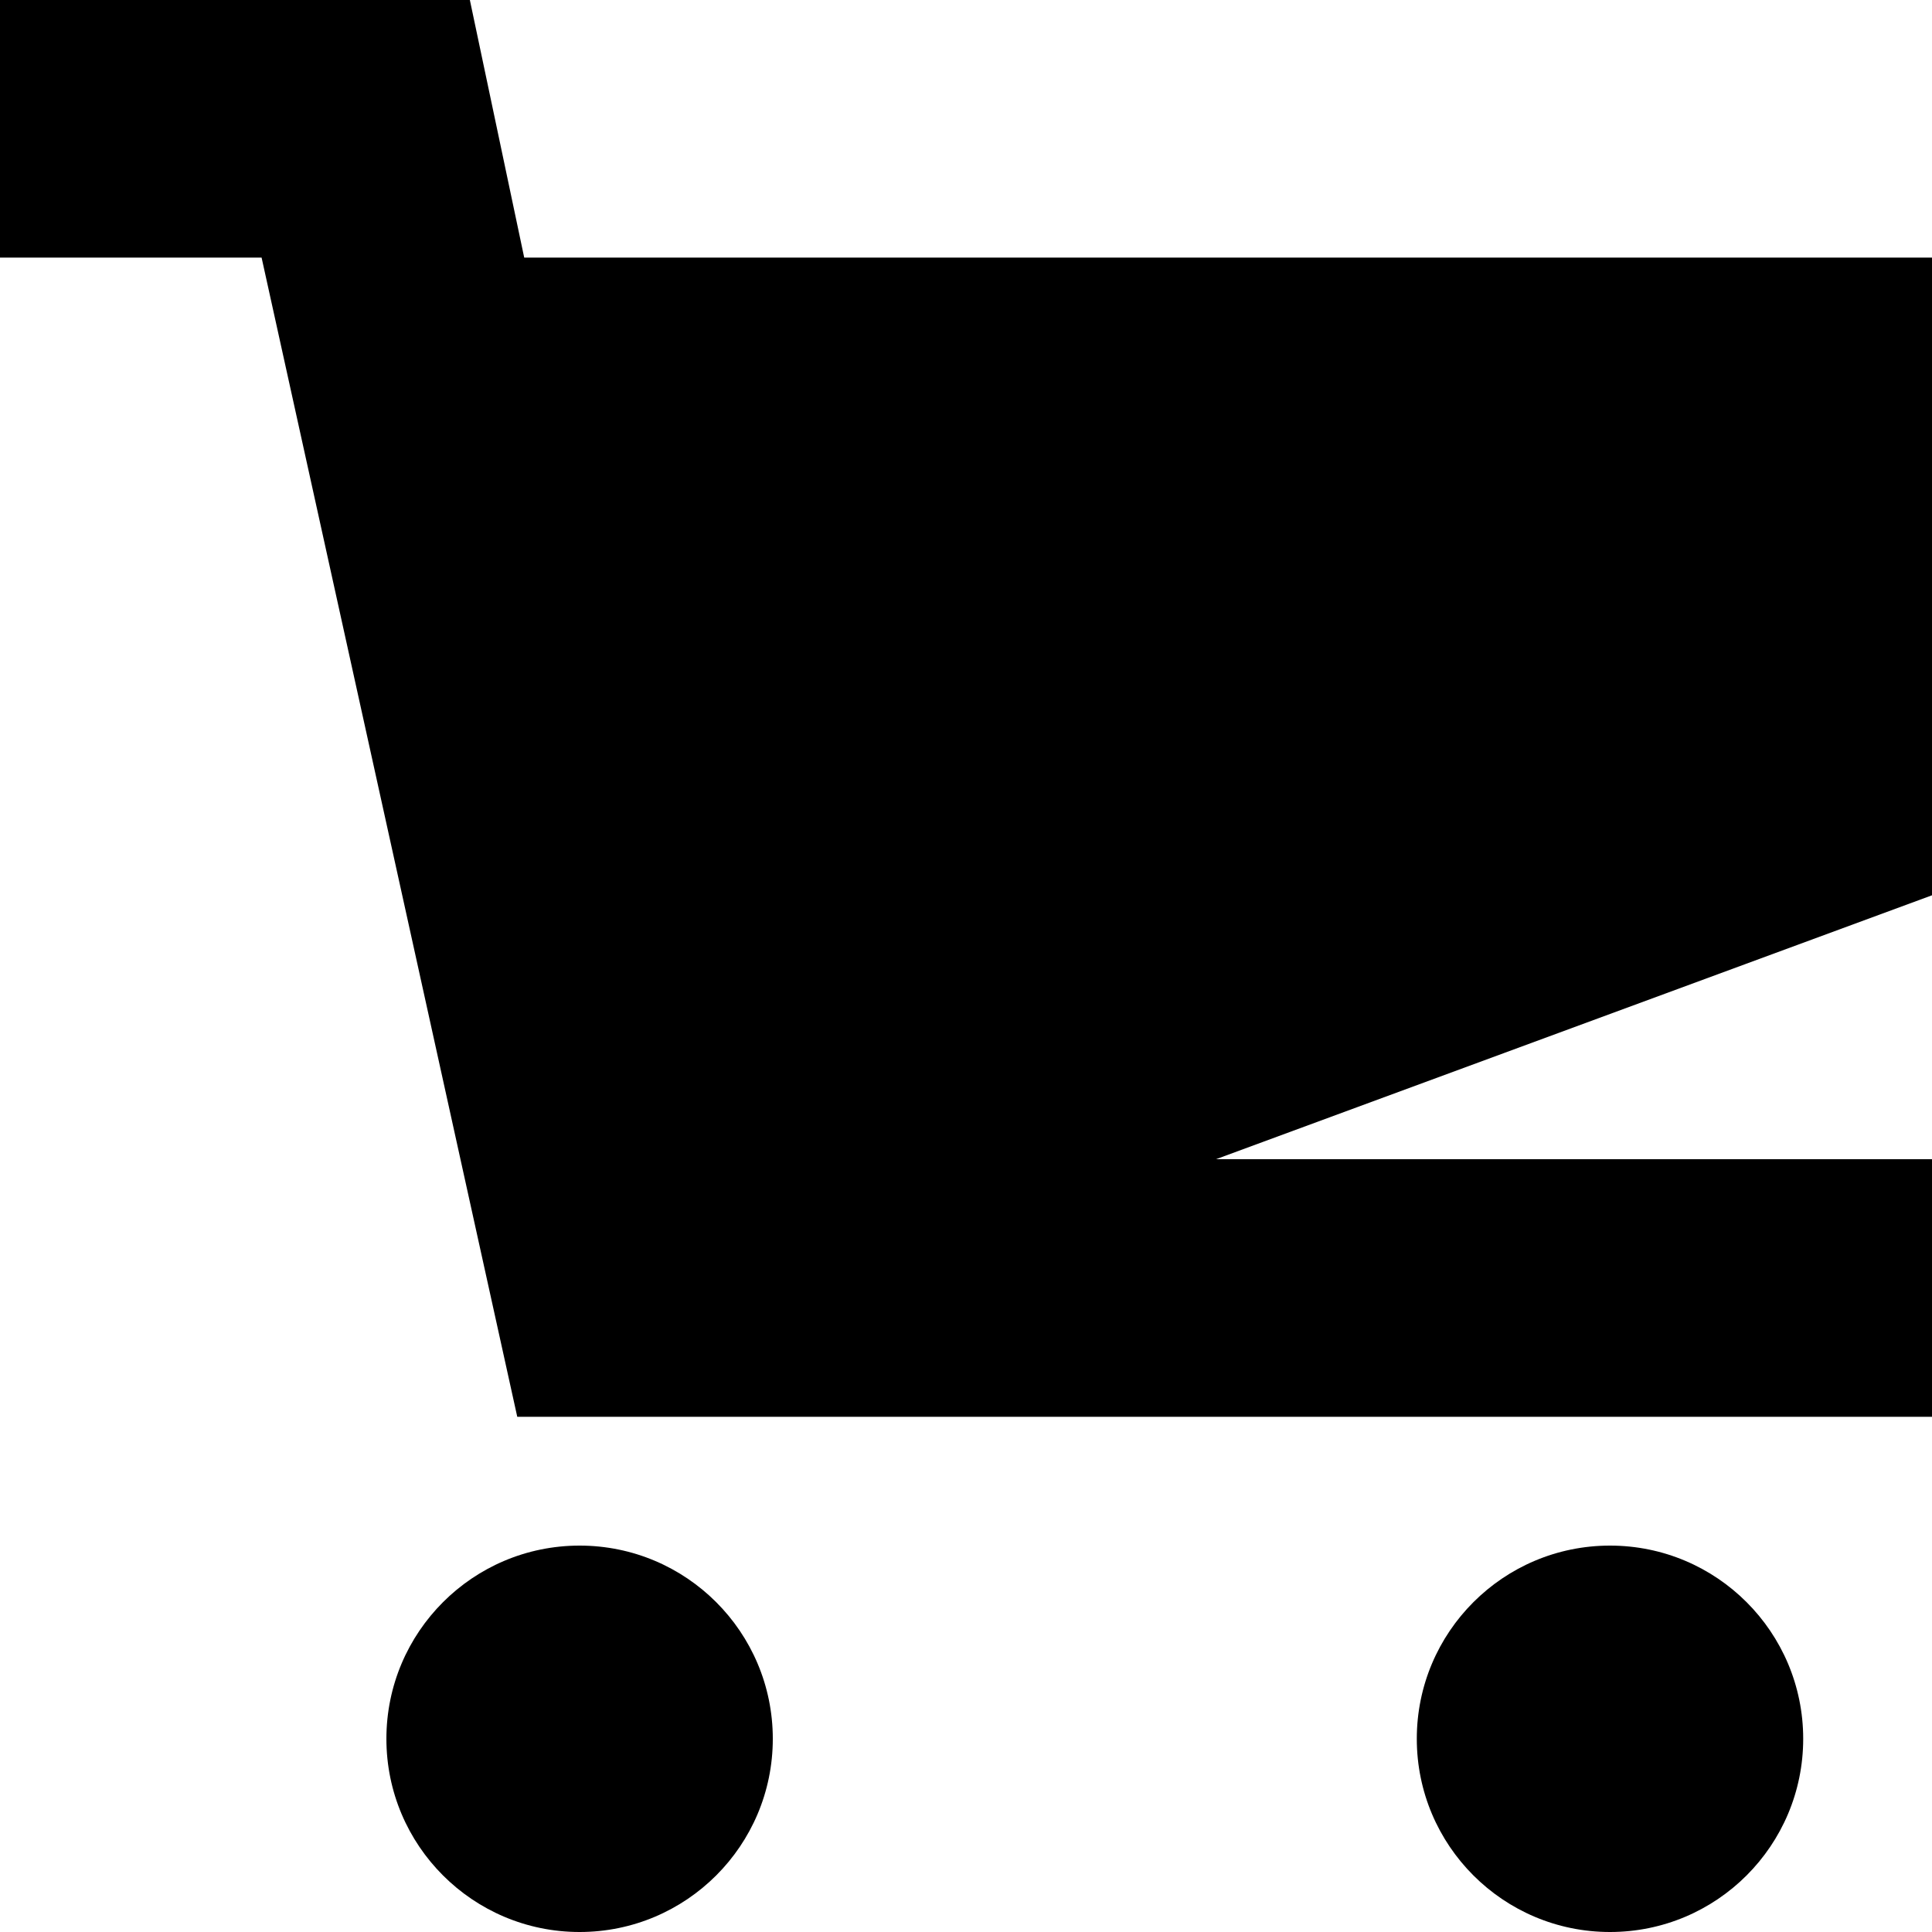
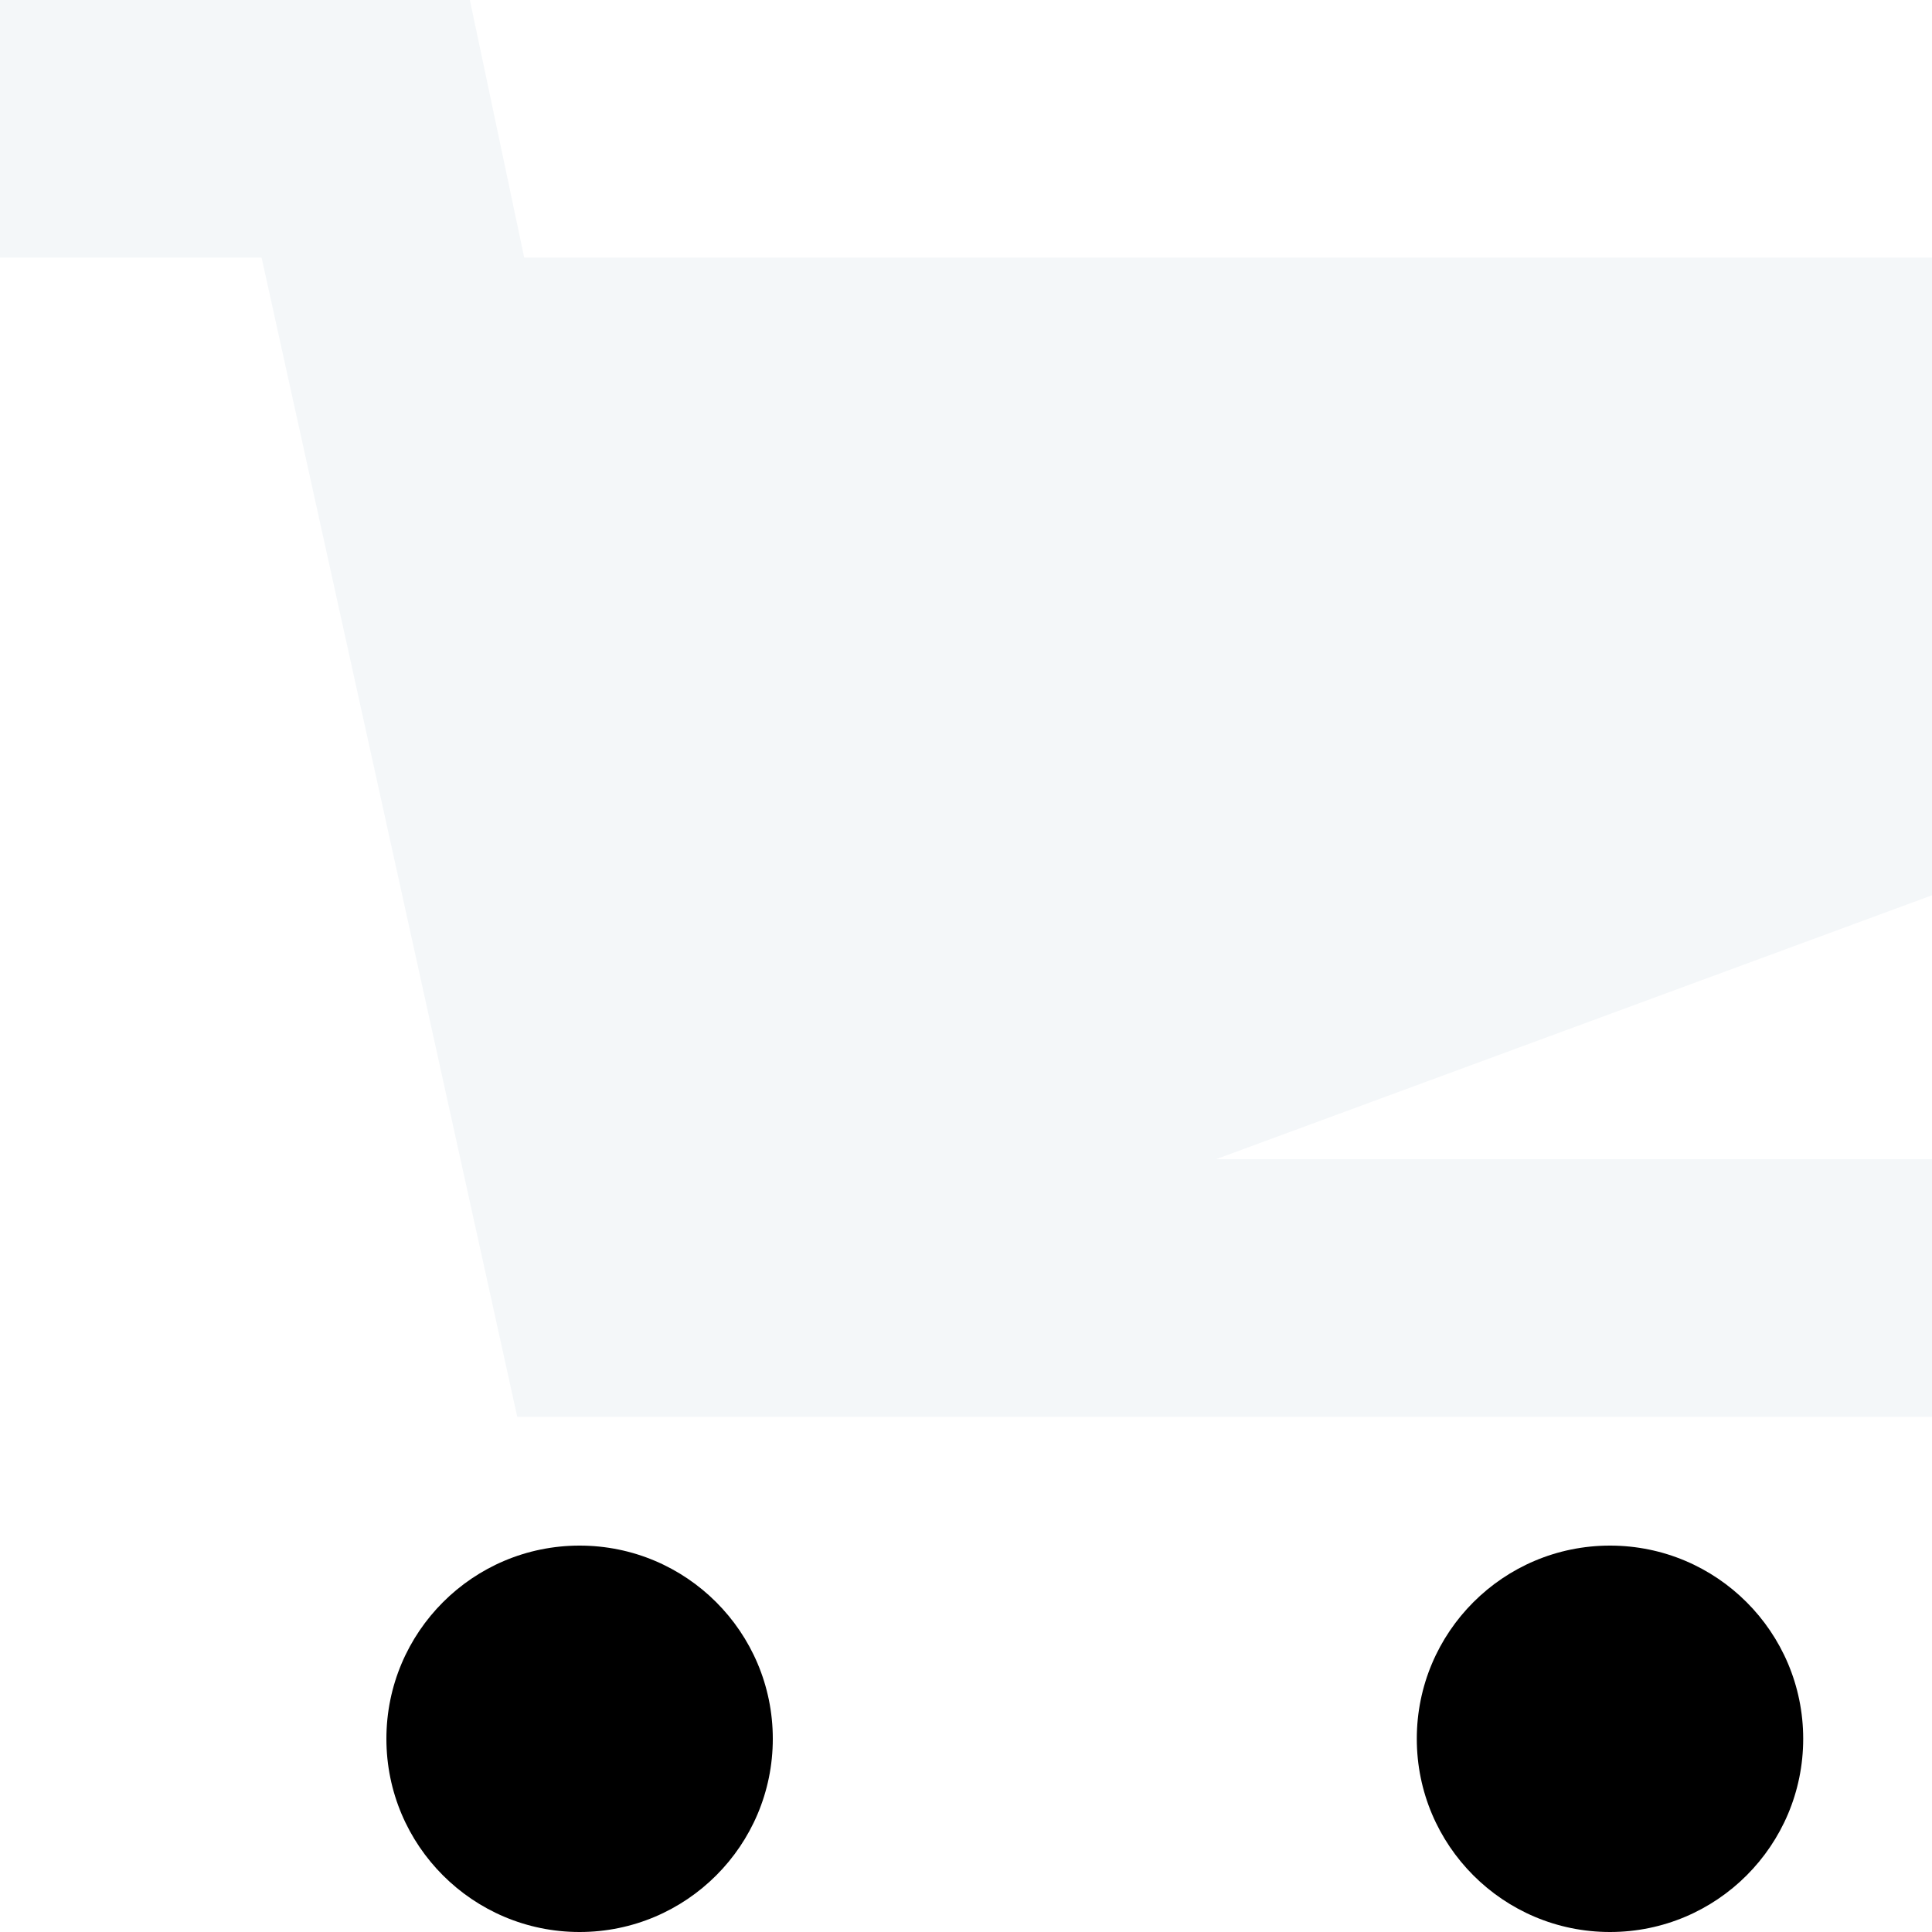
<svg xmlns="http://www.w3.org/2000/svg" width="15" height="15" viewBox="0 0 15 15">
  <circle cx="4.5" cy="13.5" r="1.5" />
  <circle cx="12.5" cy="13.5" r="1.5" />
-   <path d="M15 2H4.07l-.422-2H0v2h2.031l1.985 9H15V9H9.441L15 6.951z" />
+   <path fill="#f4f7f9" d="M15 2H4.07l-.422-2H0v2h2.031l1.985 9H15V9H9.441L15 6.951z" />
</svg>
